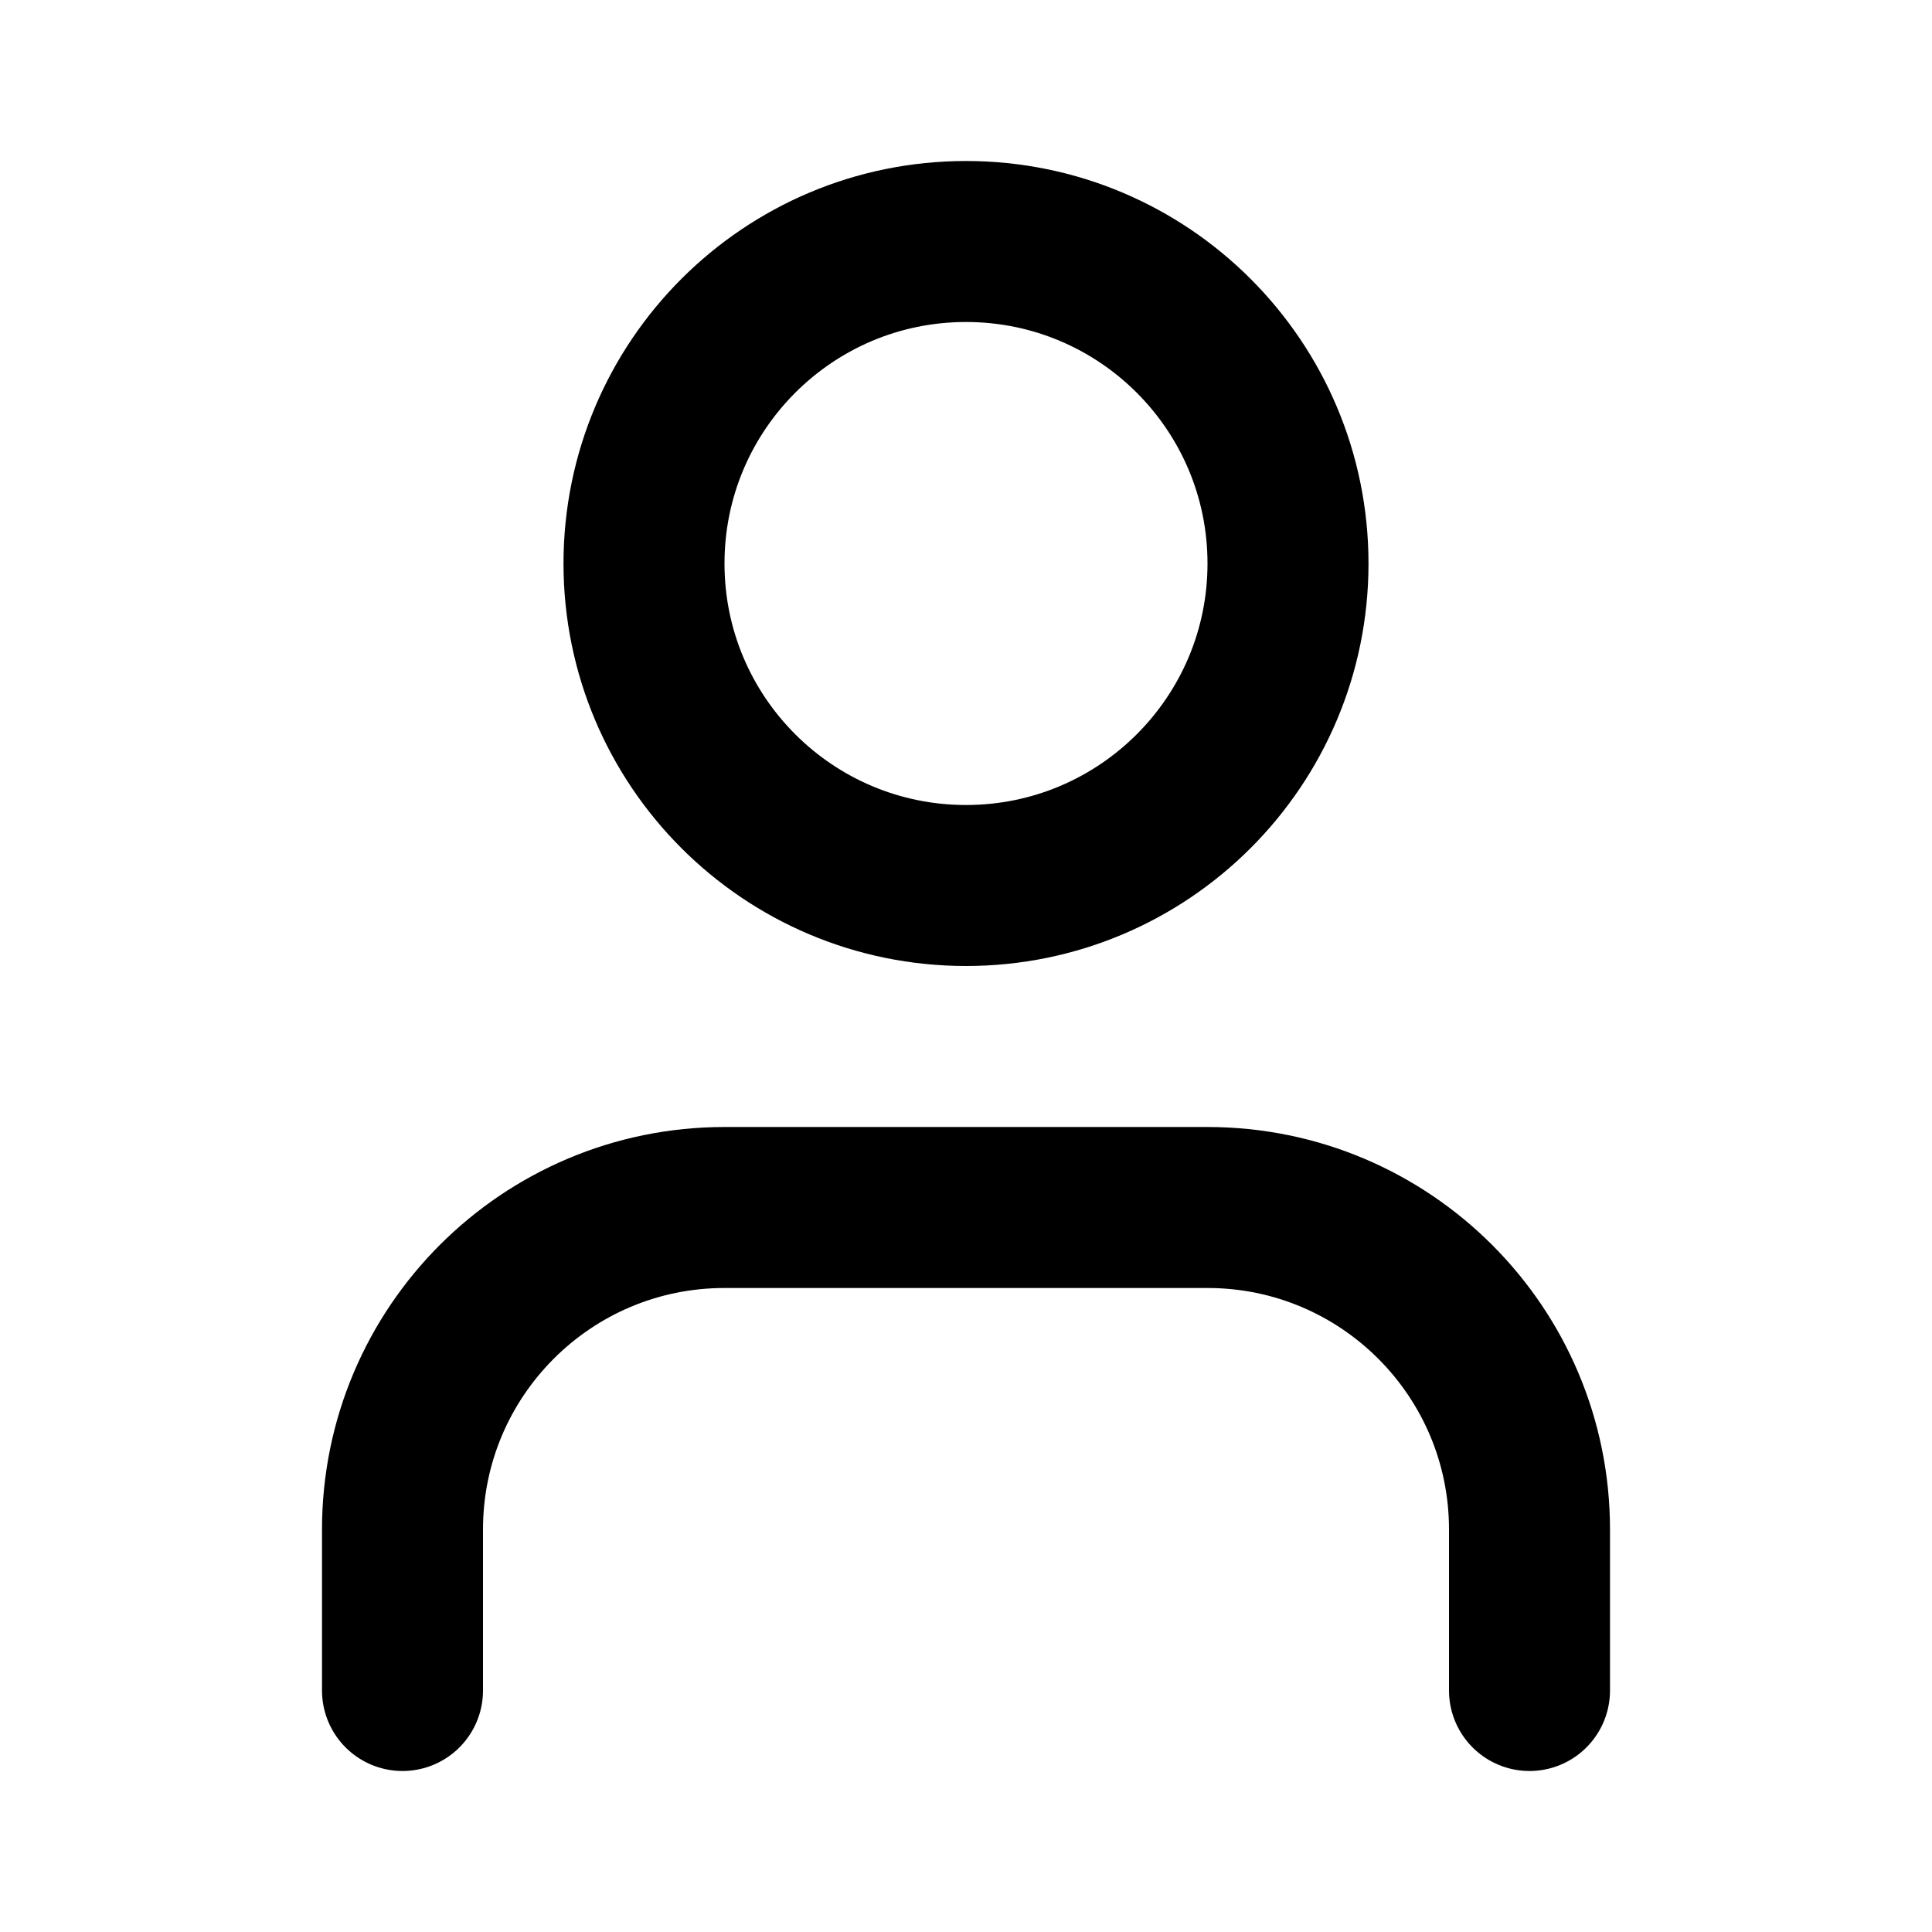
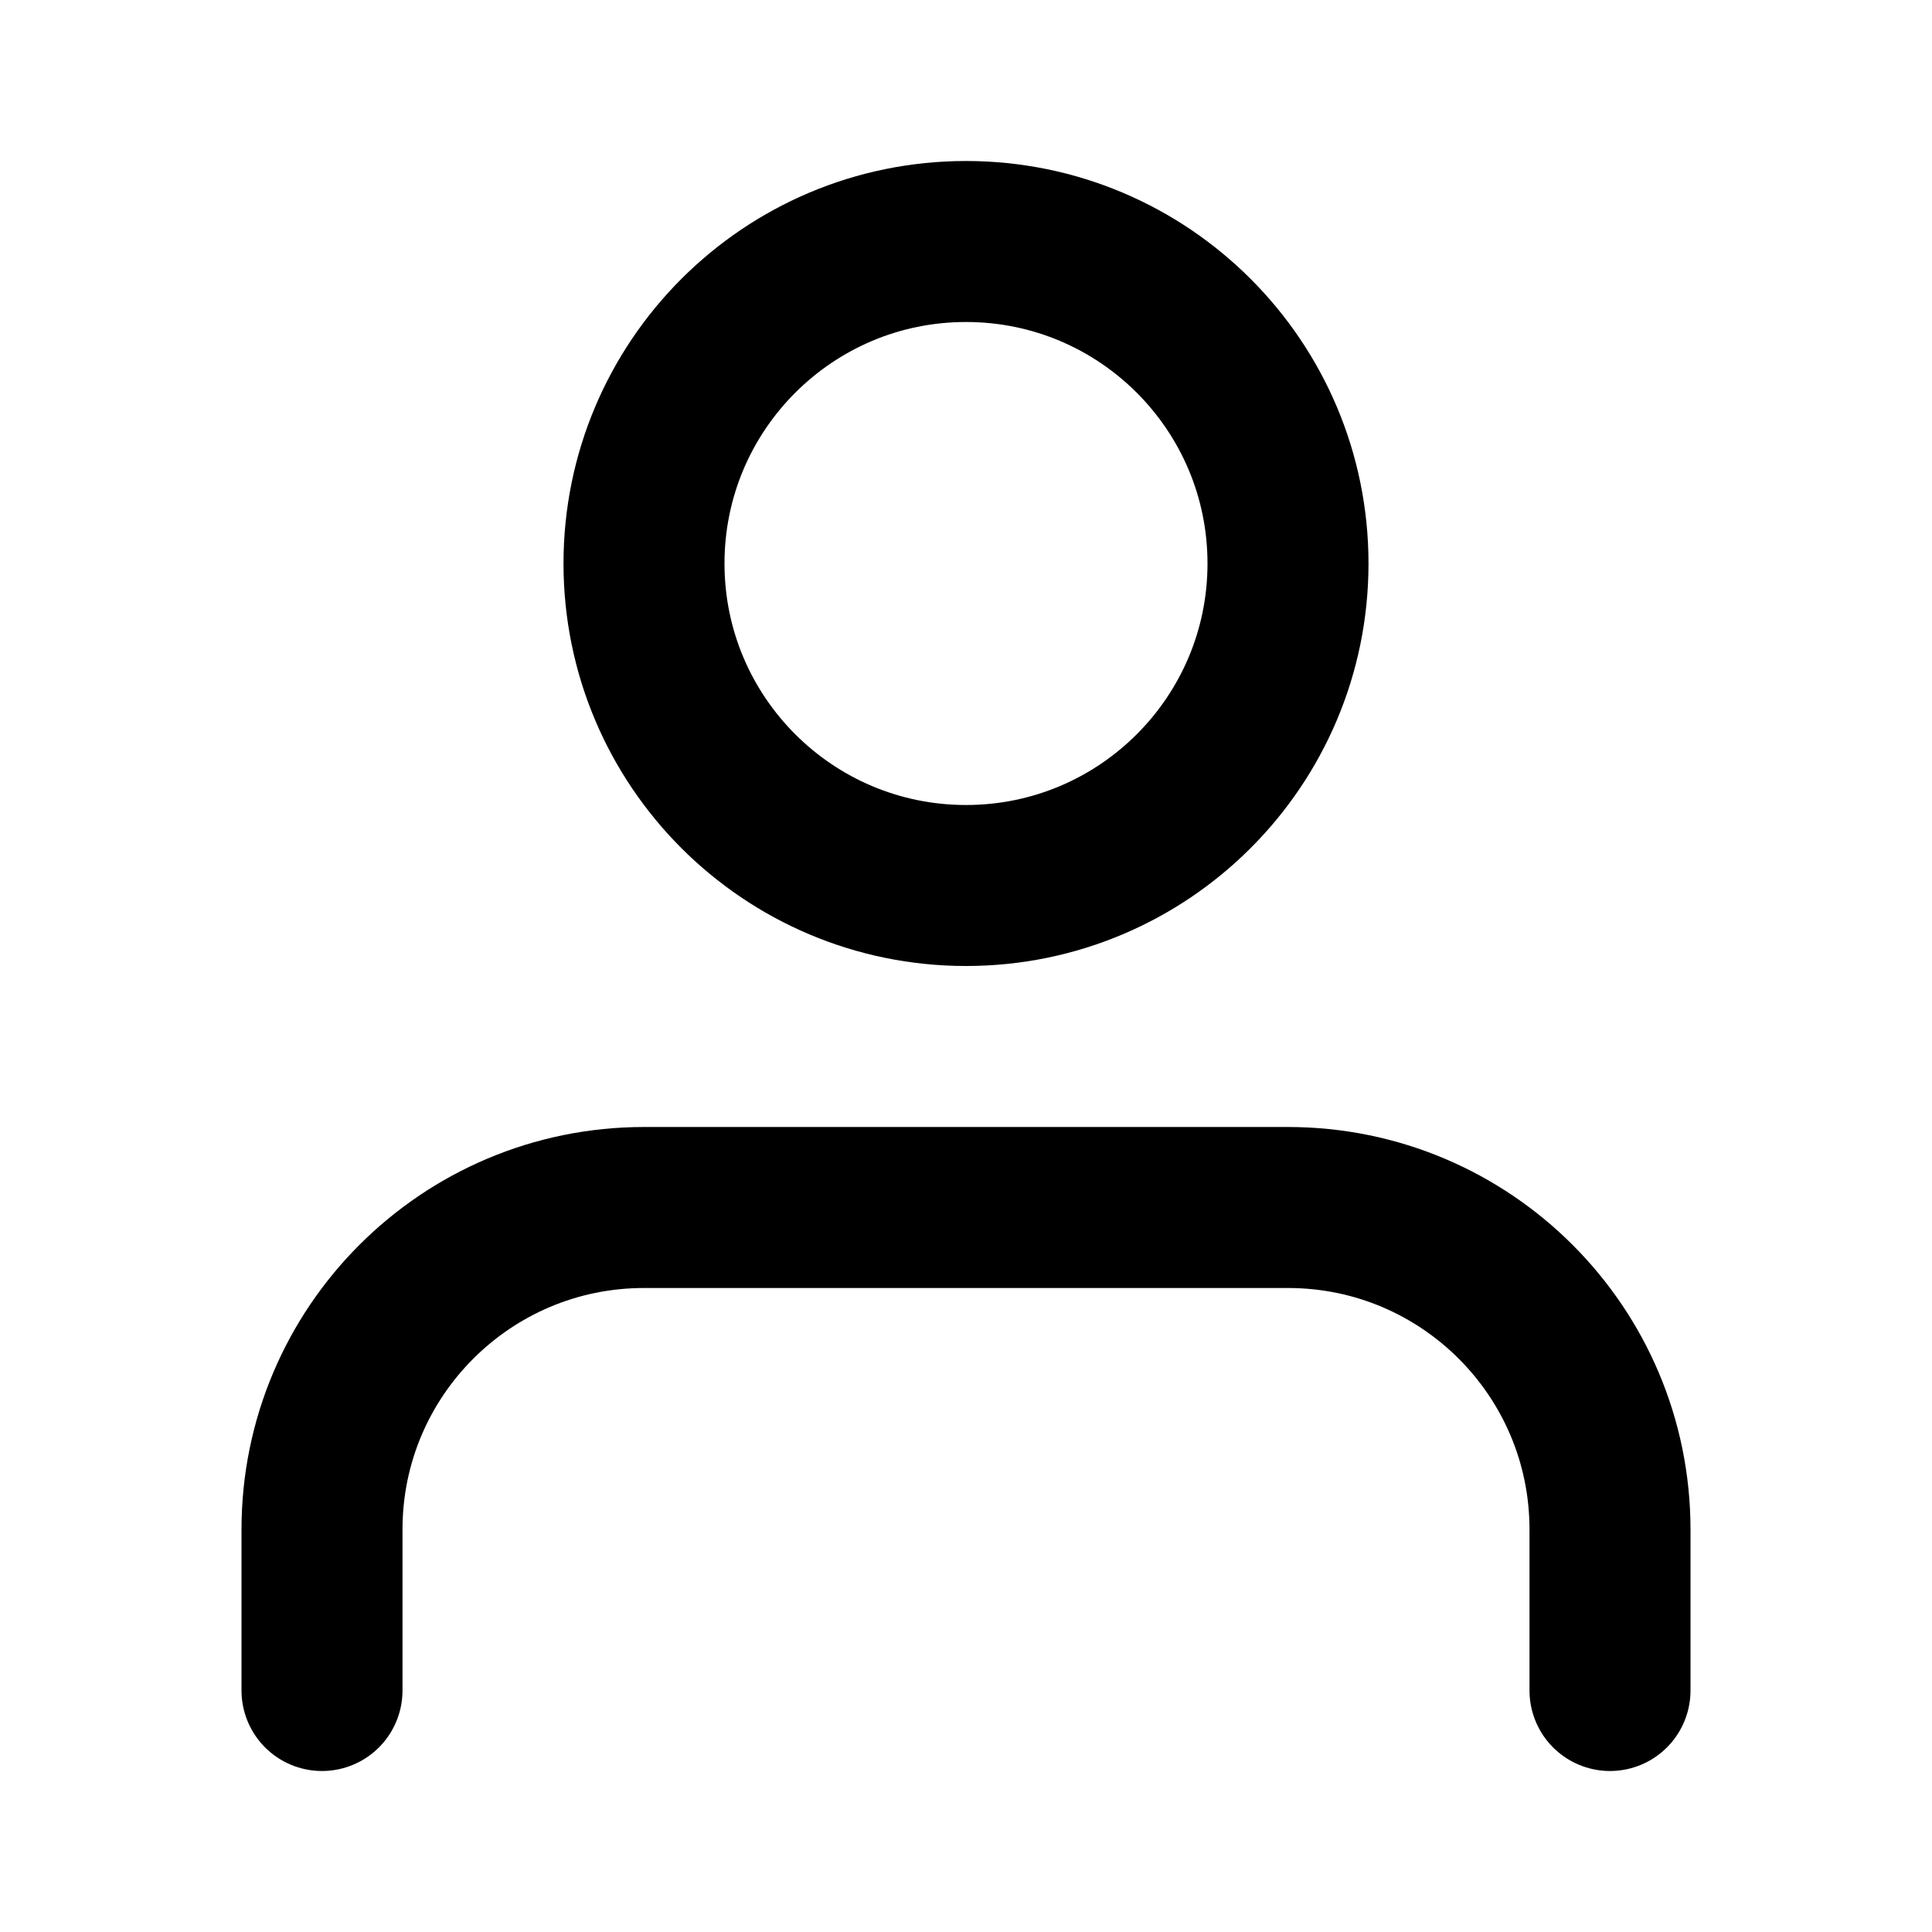
- <svg xmlns="http://www.w3.org/2000/svg" width="192" height="192" viewBox="0 0 24 24" fill="none" stroke="black" stroke-width="2" stroke-linecap="round" stroke-linejoin="round">
-   <path d="M19 21v-2a4 4 0 0 0-4-4H9a4 4 0 0 0-4 4v2" />
+ <svg xmlns="http://www.w3.org/2000/svg" viewBox="0 0 24 24" fill="none" stroke="black" stroke-width="2" stroke-linecap="round" stroke-linejoin="round">
+   <path d="M20 21v-2a4 4 0 0 0-4-4H8a4 4 0 0 0-4 4v2" />
  <circle cx="12" cy="7" r="4" />
</svg>
